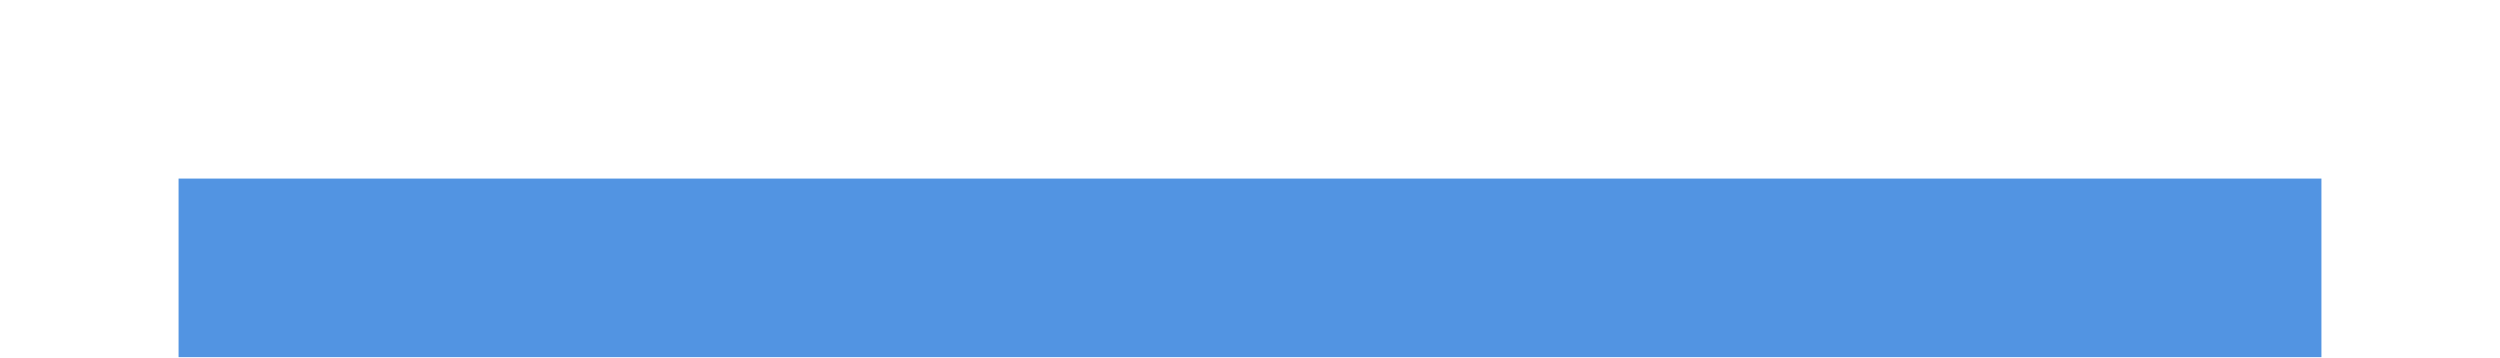
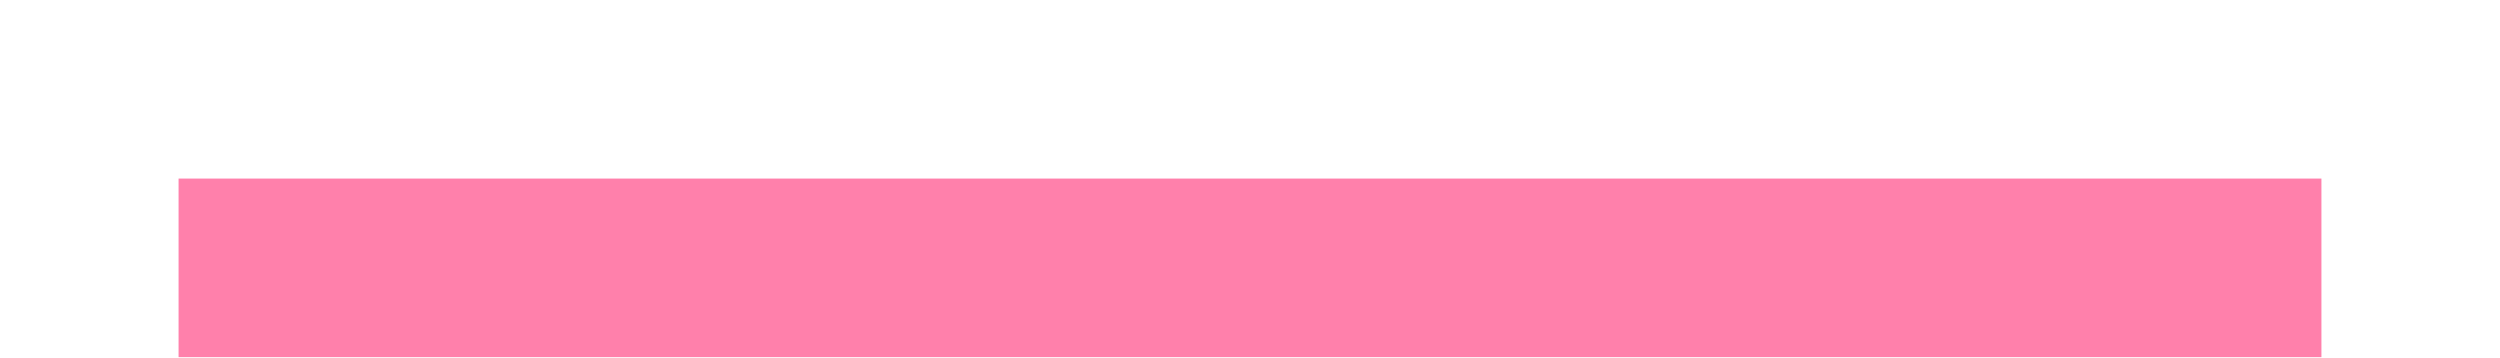
<svg xmlns="http://www.w3.org/2000/svg" xmlns:ns1="http://www.openswatchbook.org/uri/2009/osb" xmlns:xlink="http://www.w3.org/1999/xlink" width="28" height="4" id="svg11300" version="1.0" style="display:inline;enable-background:new">
  <defs id="defs3">
    <linearGradient id="selected_bg_color" ns1:paint="solid">
-       <stop style="stop-color:#5294e2;stop-opacity:1;" offset="0" id="stop4137" />
+       <stop style="stop-color:#ff80ab;stop-opacity:1;" offset="0" id="stop4137" />
    </linearGradient>
    <linearGradient xlink:href="#selected_bg_color" id="linearGradient4139" x1="14" y1="298" x2="14" y2="300" gradientUnits="userSpaceOnUse" />
  </defs>
  <g style="display:inline" id="layer1" transform="translate(0,-296)">
    <rect style="opacity:1;fill:url(#linearGradient4139);fill-opacity:1;stroke:none" id="rect4270-9" width="24" height="2" x="2" y="298" />
  </g>
</svg>
